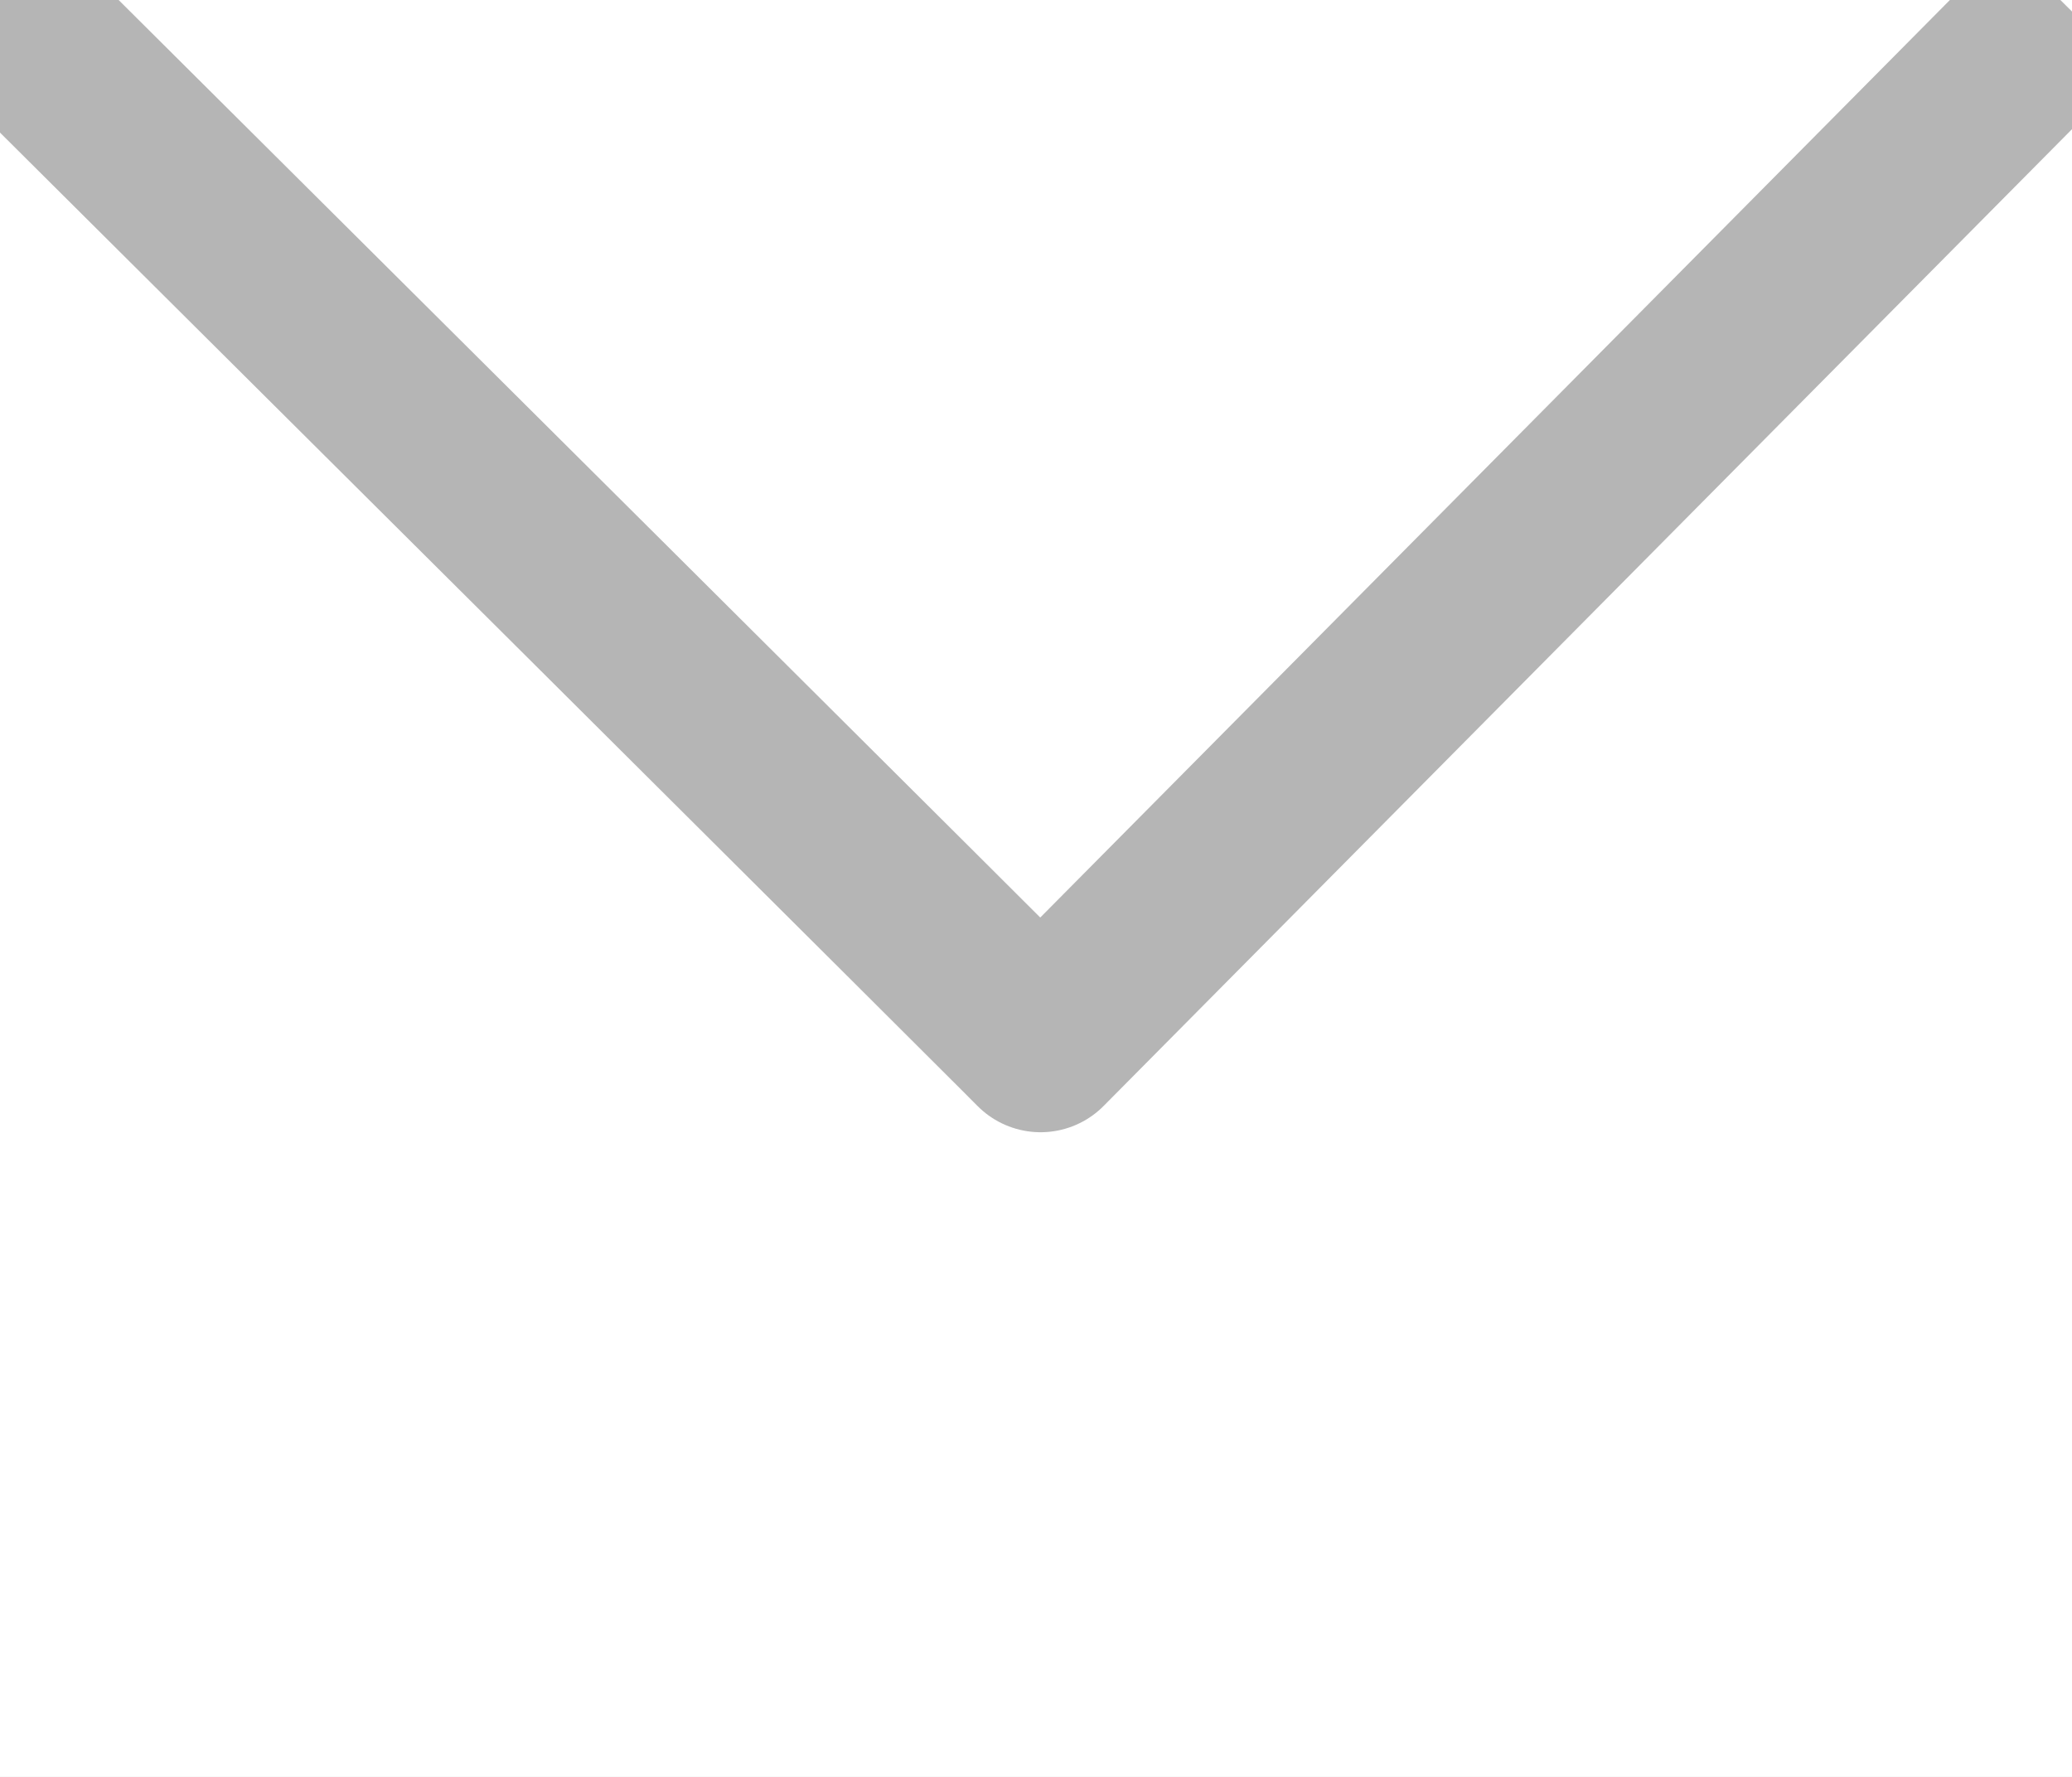
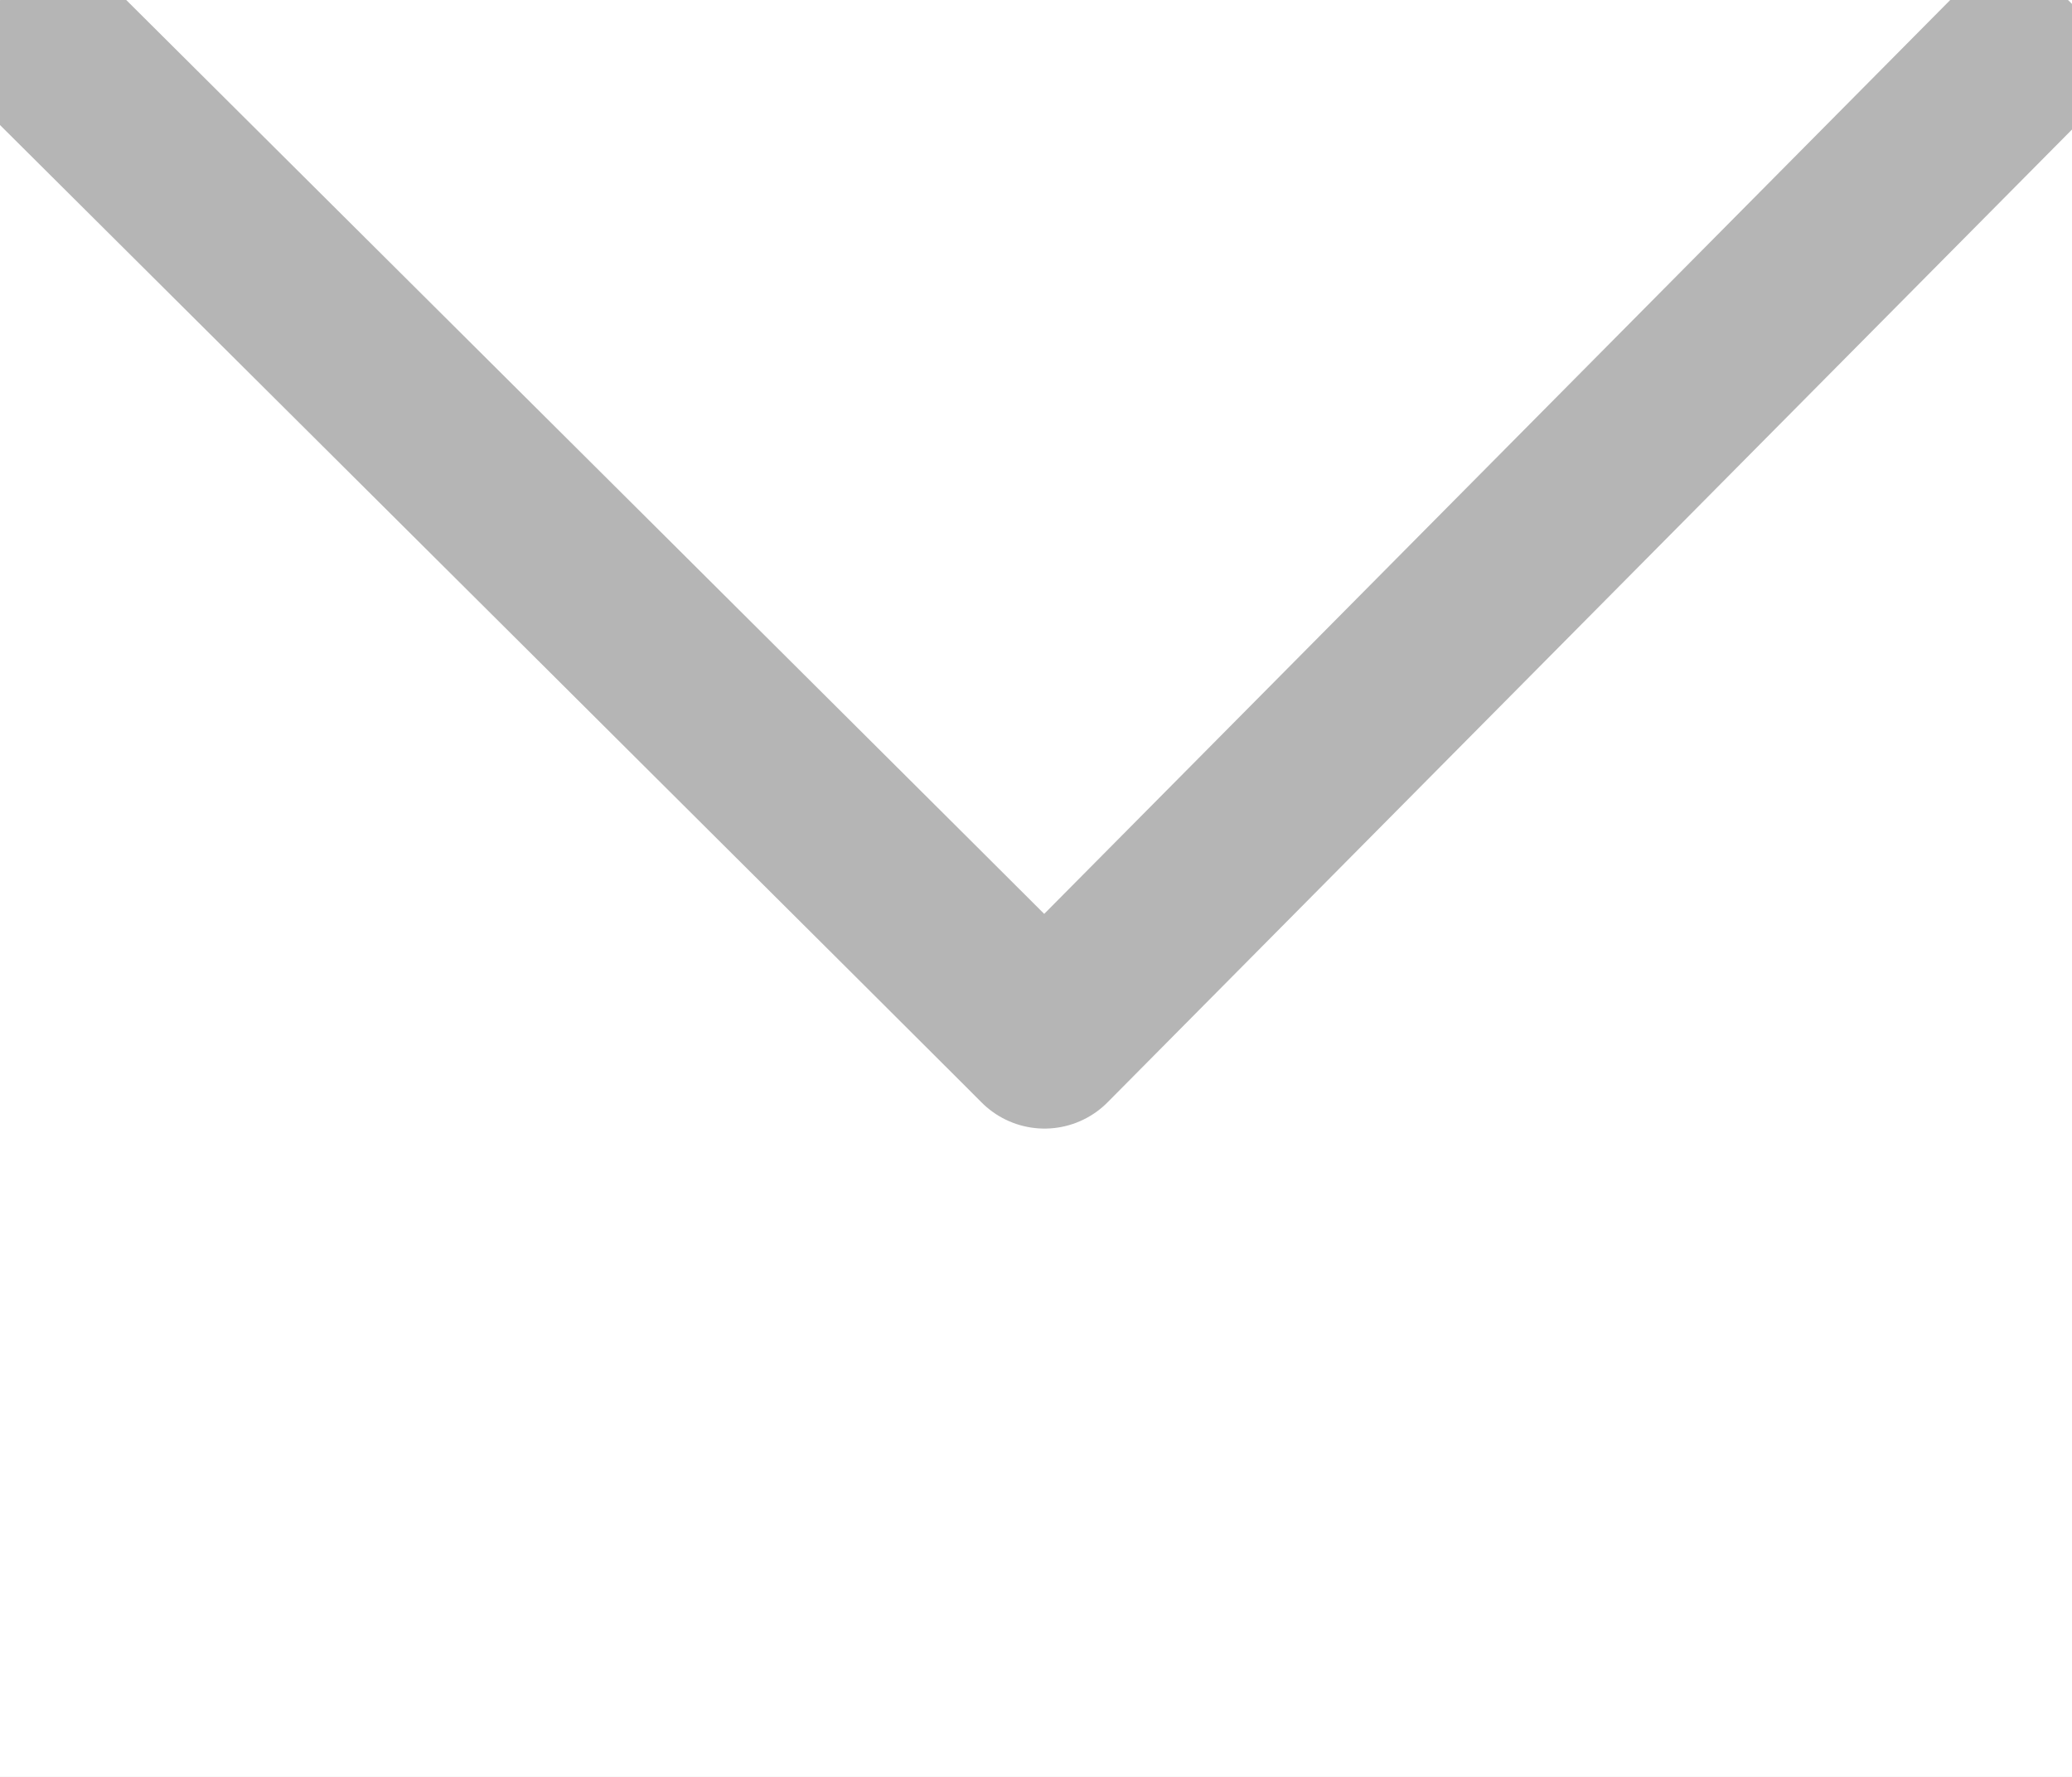
<svg xmlns="http://www.w3.org/2000/svg" version="1.1" id="Flag_of_Rome" x="0px" y="0px" width="466.5px" height="400px" viewBox="0 0 466.5 400" enable-background="new 0 0 466.5 400" xml:space="preserve">
-   <rect x="-0.18" fill="#FFFFFF" width="466.68" height="400" />
-   <path id="path1870" fill="none" stroke="#B5B5B5" stroke-width="40" stroke-linejoin="round" d="M-0.821,0.821  c234.459,233.265,235.098,234.087,235.098,234.087L465.542,1.643" />
+   <rect x="-0.09" fill="#FFFFFF" width="466.68" height="400" />
+   <path id="path1870" fill="none" stroke="#B5B5B5" stroke-width="40" stroke-linejoin="round" d="M0.068,0  c234.46,233.265,235.099,234.087,235.099,234.087L466.432,0.821" />
</svg>
